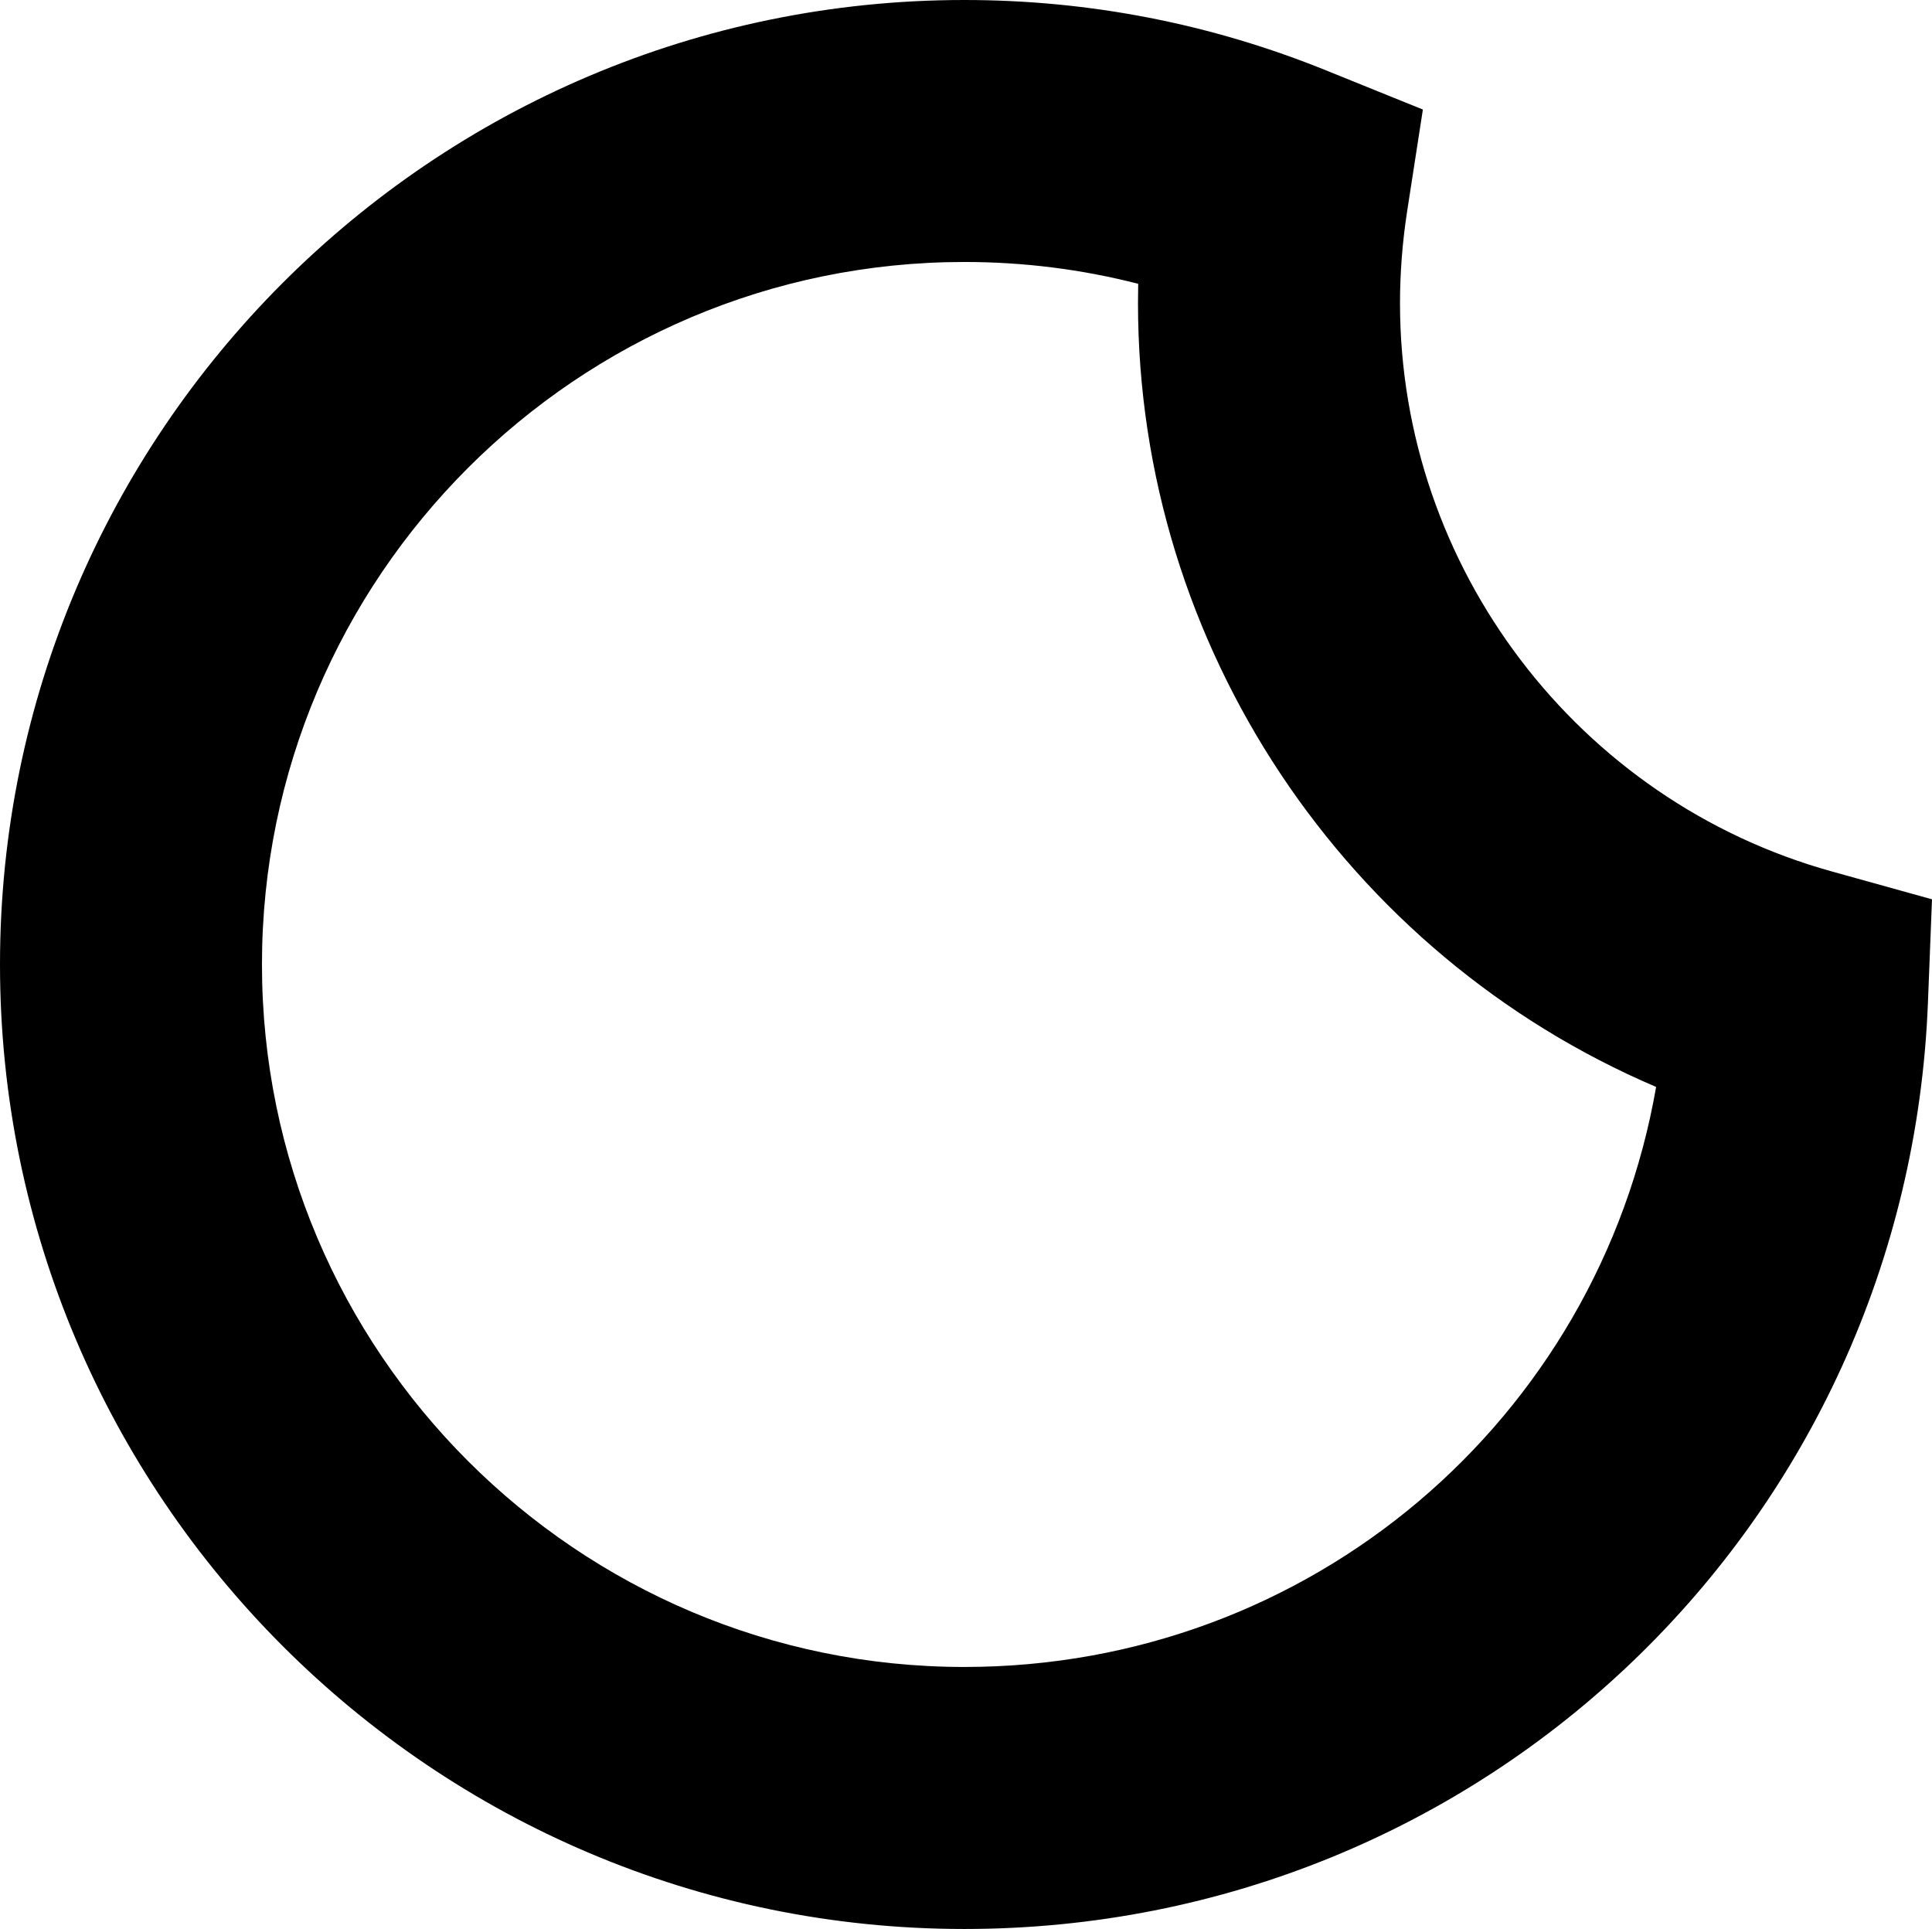
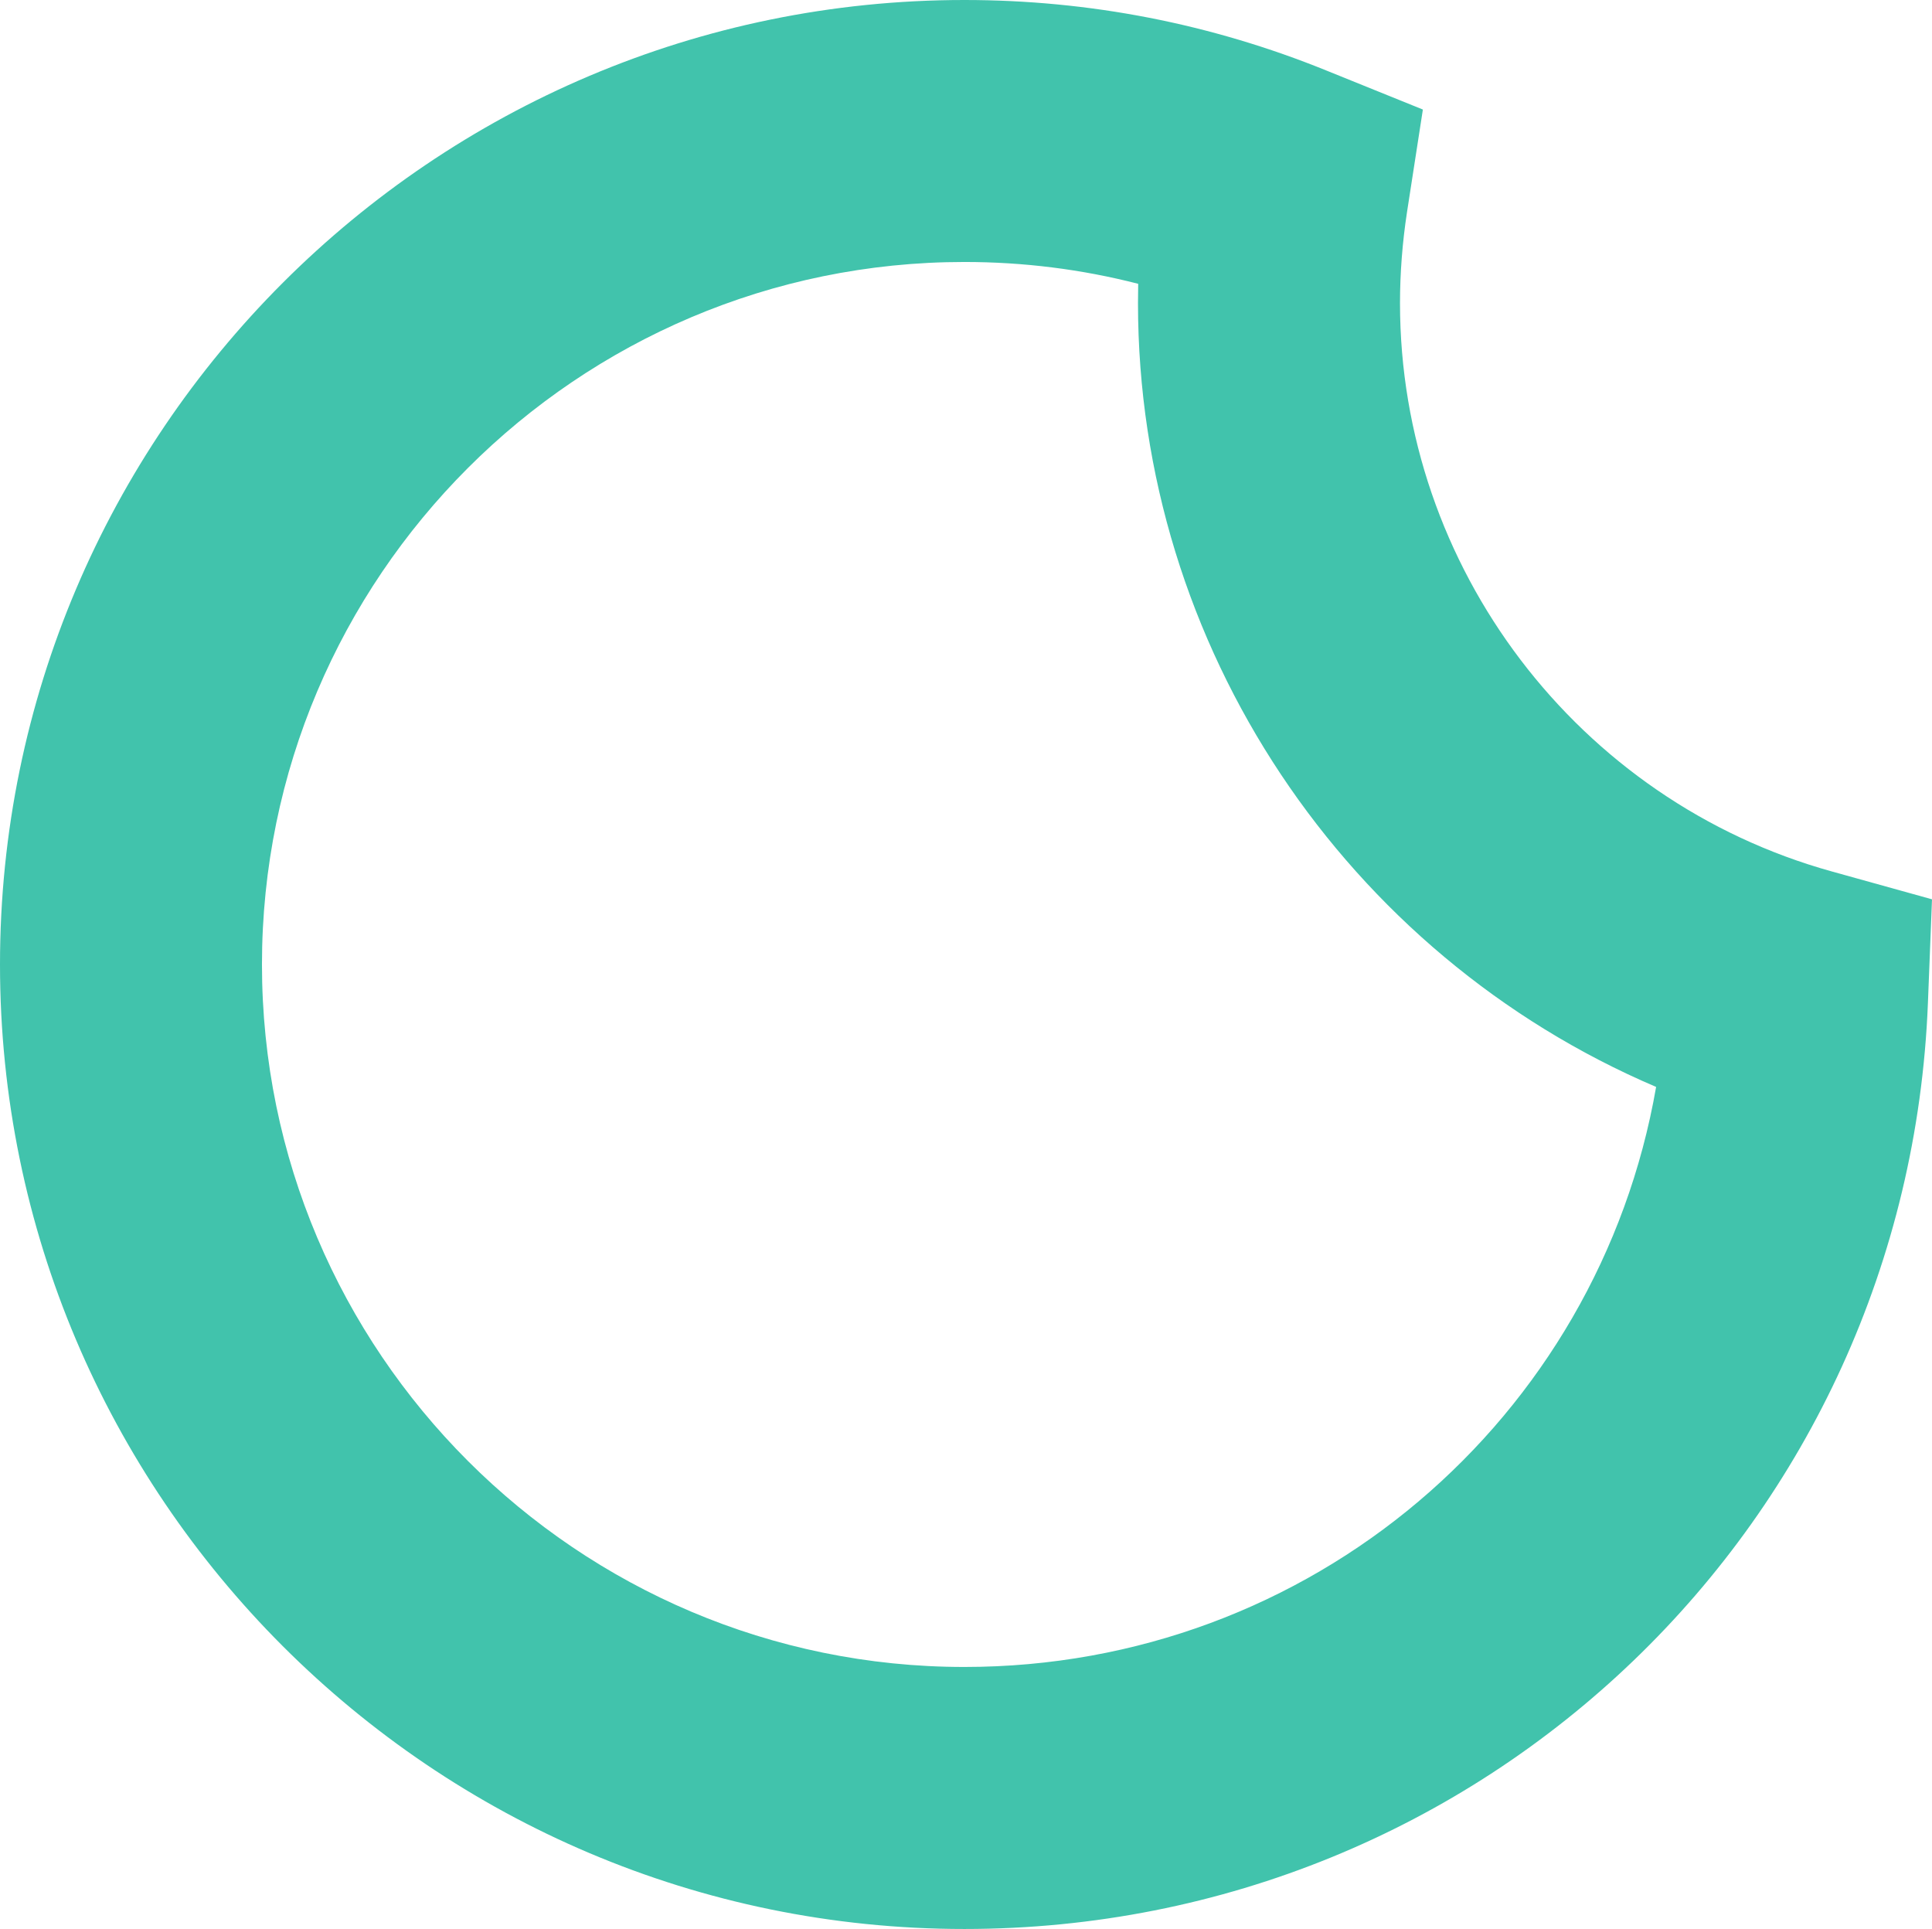
<svg xmlns="http://www.w3.org/2000/svg" version="1.1" id="Layer_1" x="0px" y="0px" width="47.886px" height="47.809px" viewBox="0 0 47.886 47.809" enable-background="new 0 0 47.886 47.809" xml:space="preserve">
  <g>
-     <path d="M23.903,47.809C10.723,47.809,0,37.084,0,23.904S10.723,0,23.903,0c3.096,0,6.119,0.589,8.983,1.752l2.381,0.963   l-0.393,2.54C34.759,6.007,34.7,6.768,34.7,7.514c0,6.545,4.403,12.337,10.708,14.086l2.478,0.689l-0.101,2.567   C47.279,37.727,36.788,47.809,23.903,47.809z M23.903,6.493c-9.599,0-17.41,7.81-17.41,17.411s7.81,17.411,17.41,17.411   c8.588,0,15.715-6.149,17.145-14.376c-7.682-3.277-12.842-10.912-12.842-19.425c0-0.16,0.002-0.32,0.005-0.48   C26.81,6.674,25.368,6.493,23.903,6.493z" />
+     <path fill="#41C3AC" d="M23.903,47.809C10.723,47.809,0,37.084,0,23.904S10.723,0,23.903,0c3.096,0,6.119,0.589,8.983,1.752   l2.381,0.963l-0.393,2.54C34.759,6.007,34.7,6.768,34.7,7.514c0,6.545,4.403,12.337,10.708,14.086l2.478,0.689l-0.101,2.567   C47.279,37.727,36.788,47.809,23.903,47.809z M23.903,6.493c-9.599,0-17.41,7.81-17.41,17.411s7.81,17.411,17.41,17.411   c8.588,0,15.715-6.149,17.145-14.376c-7.682-3.277-12.842-10.912-12.842-19.425c0-0.16,0.002-0.32,0.005-0.48   C26.81,6.674,25.368,6.493,23.903,6.493z" />
  </g>
</svg>
